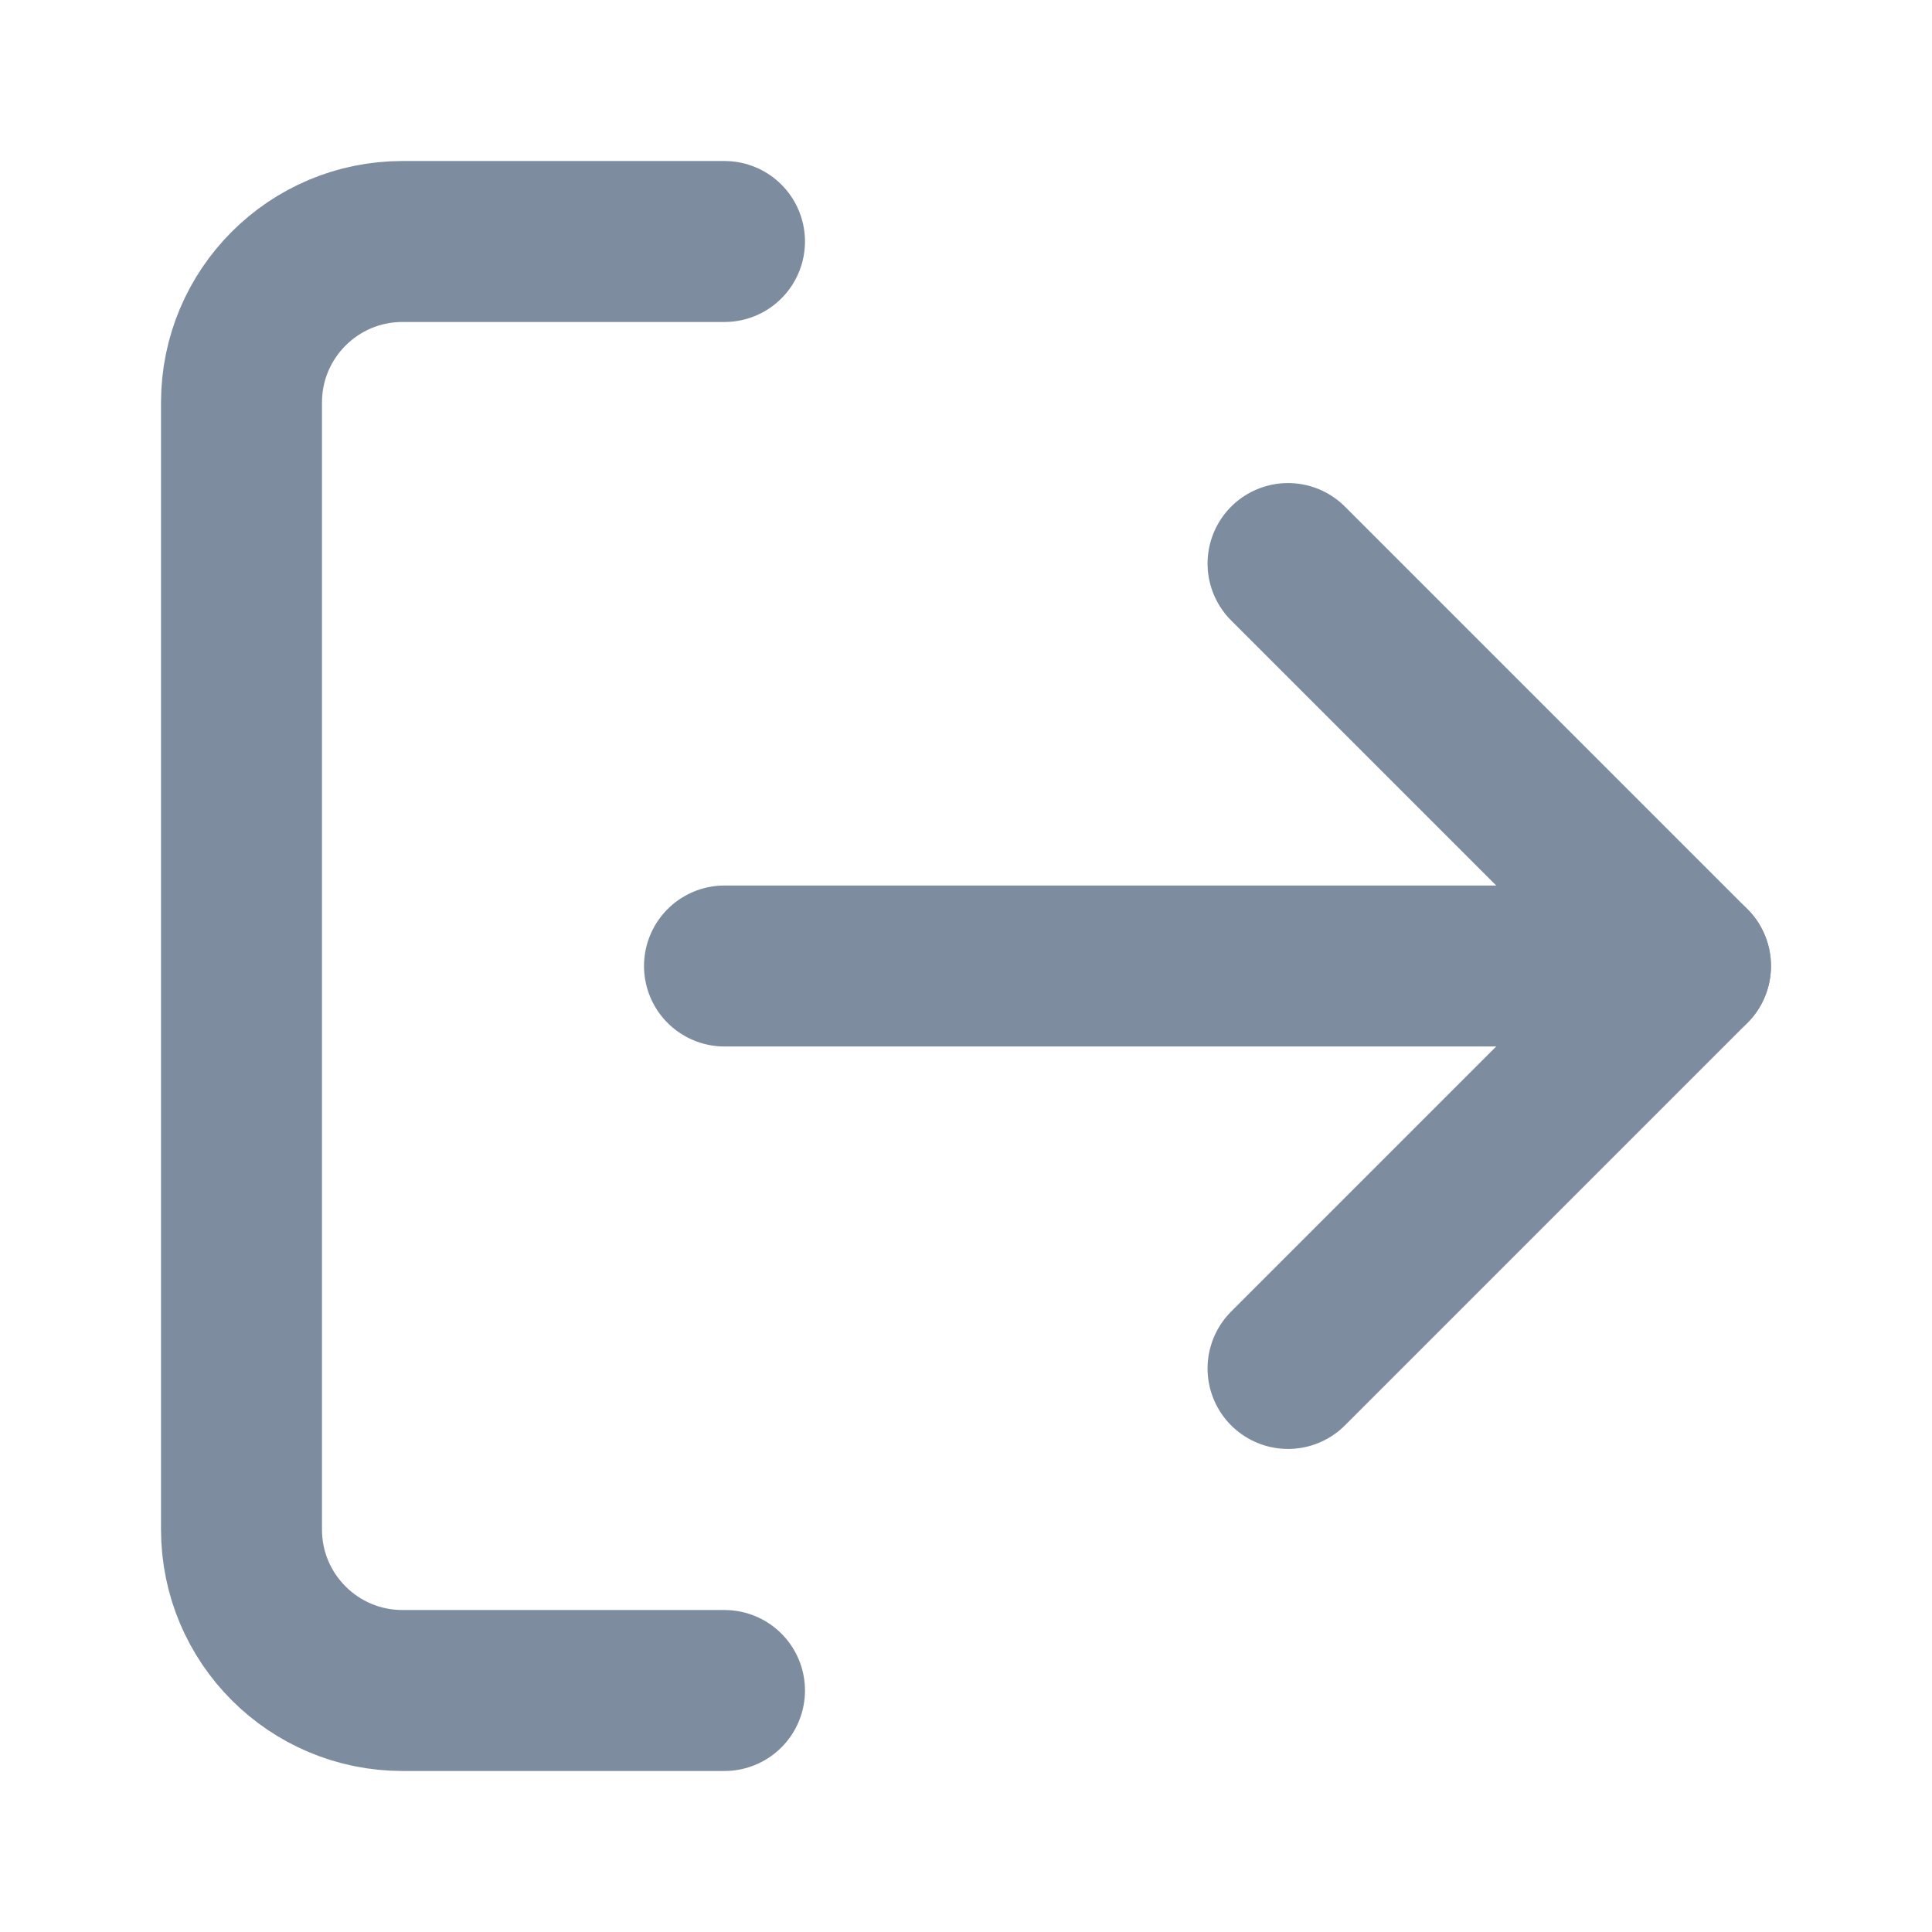
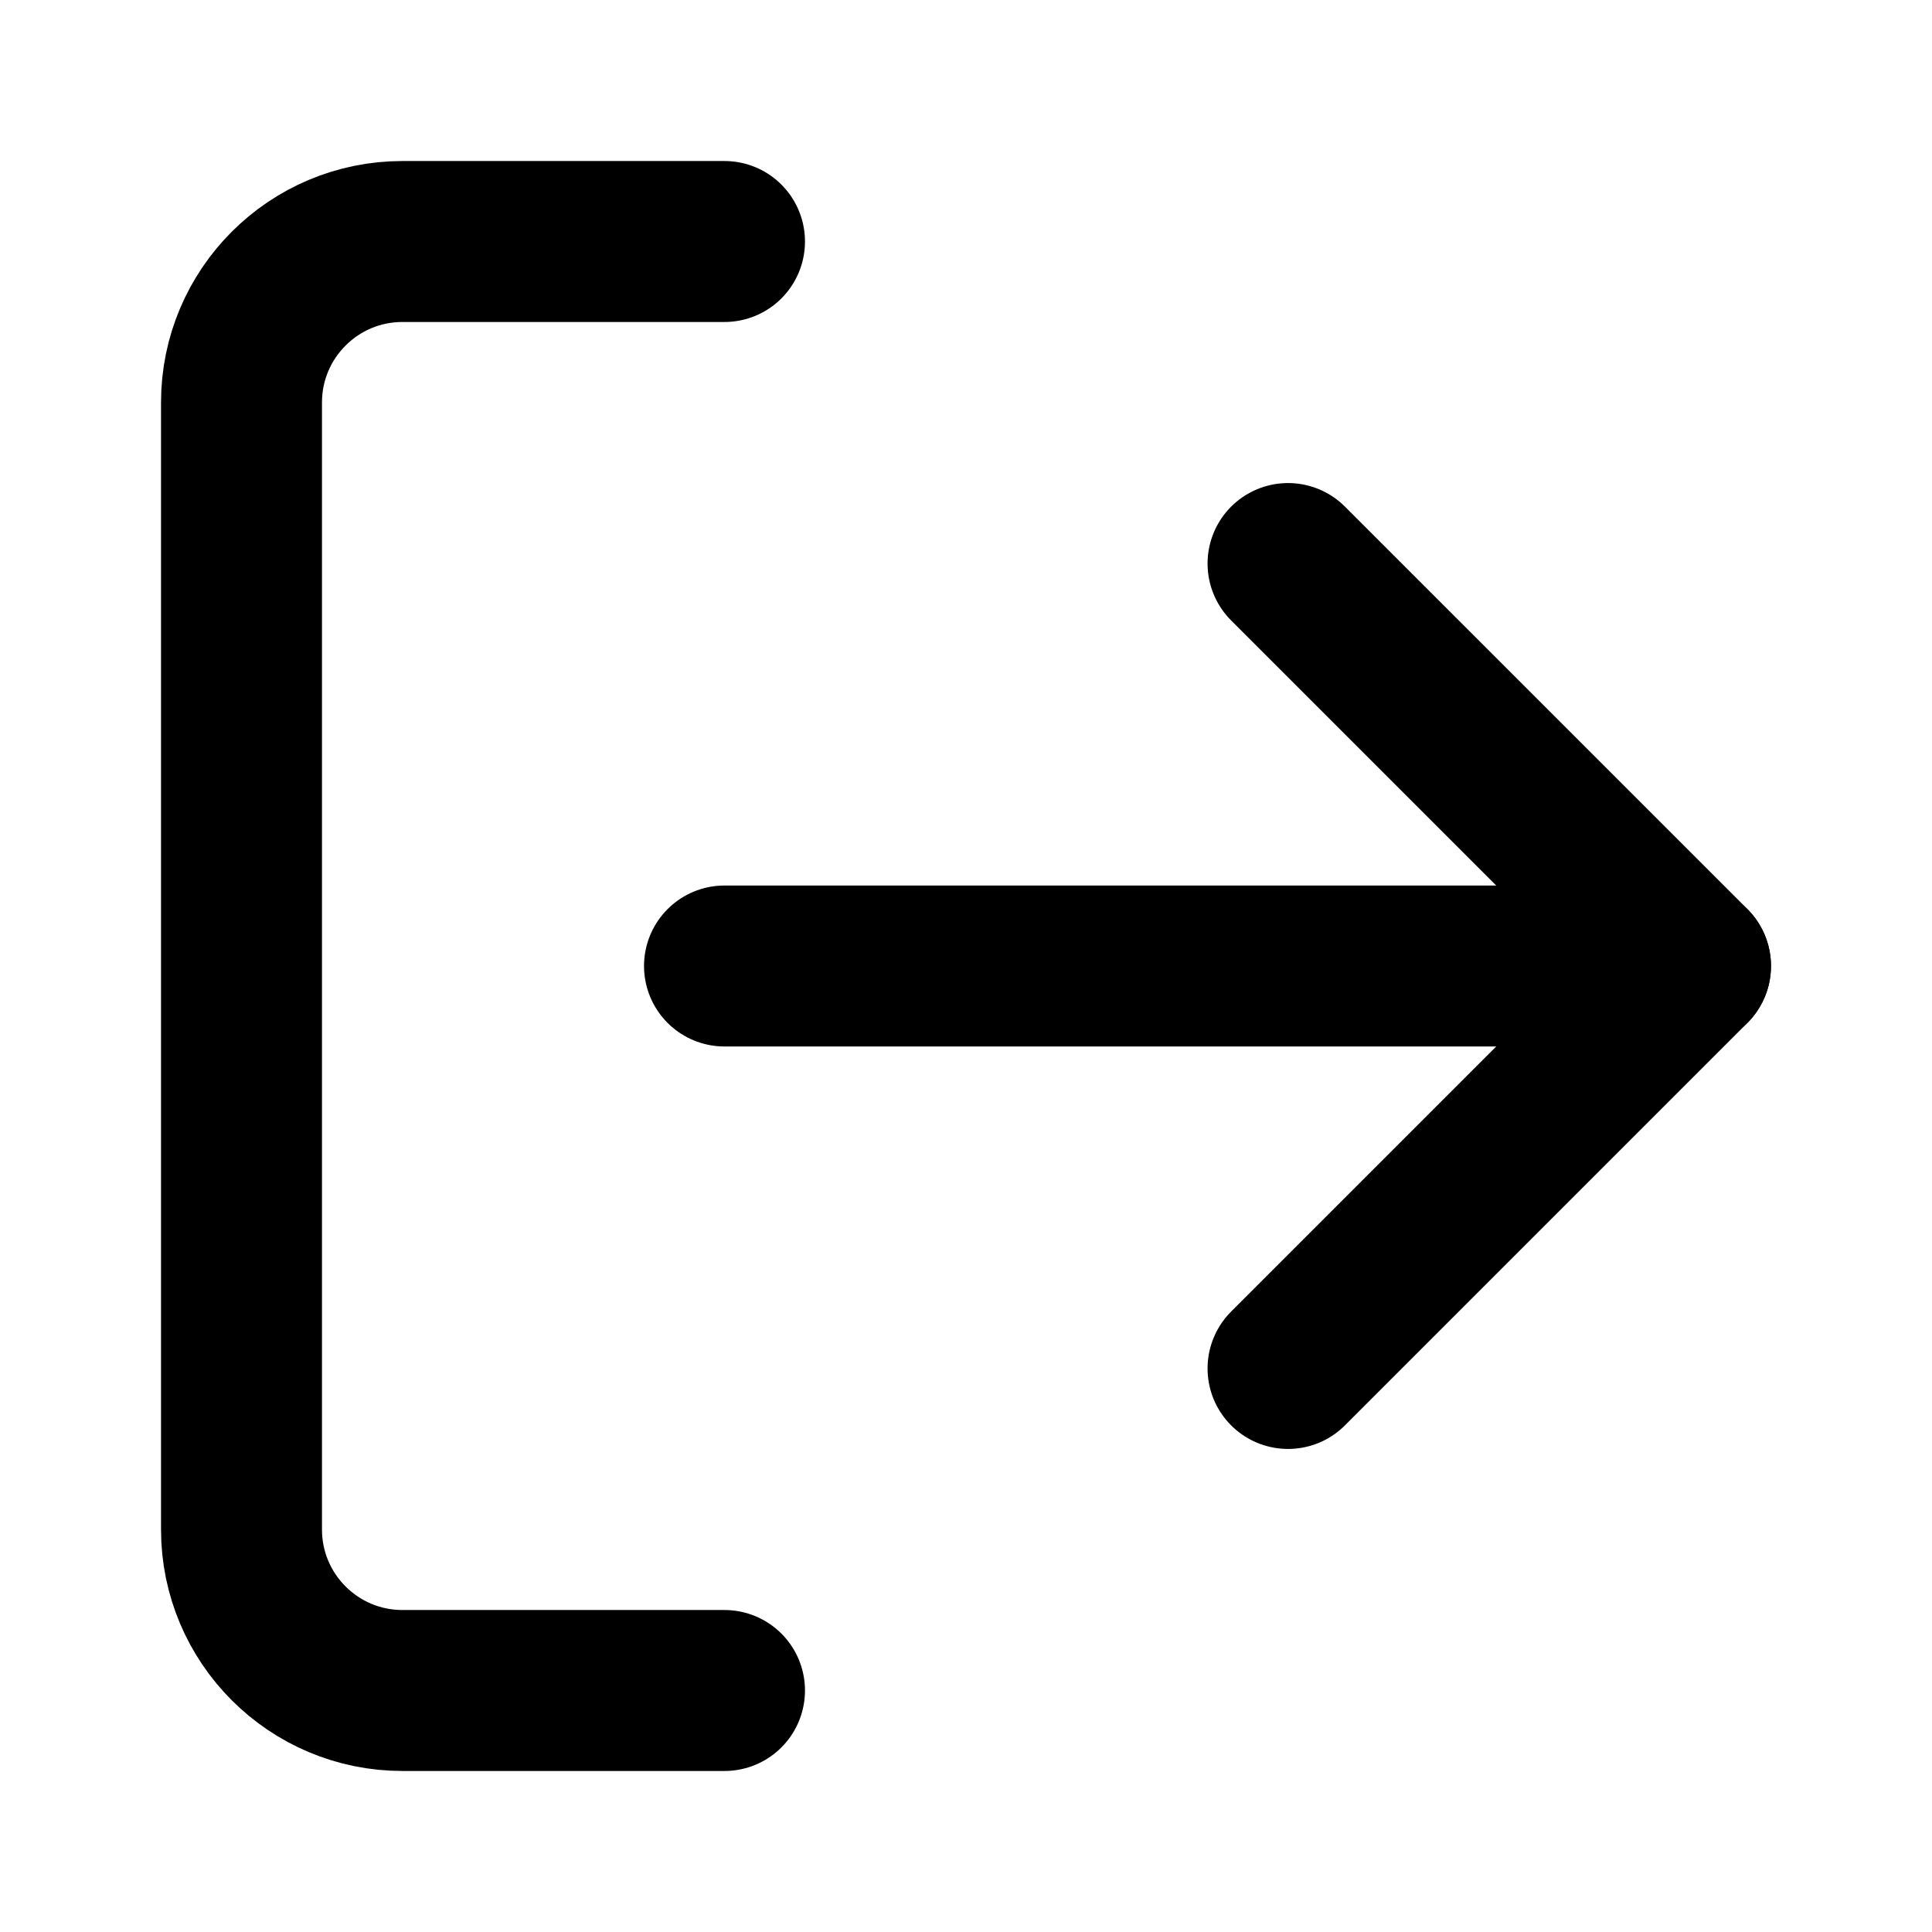
<svg xmlns="http://www.w3.org/2000/svg" width="16" height="16" viewBox="0 0 16 16" fill="none">
-   <path d="M10.667 11.333L14 8L10.667 4.667" stroke="#7E8CA0" stroke-width="1.333" stroke-linecap="round" stroke-linejoin="round" />
-   <path d="M14 8H6" stroke="#7E8CA0" stroke-width="1.333" stroke-linecap="round" stroke-linejoin="round" />
-   <path d="M6 14H3.333C2.597 14 2 13.403 2 12.667V3.333C2 2.597 2.597 2 3.333 2H6" stroke="#7E8CA0" stroke-width="1.333" stroke-linecap="round" stroke-linejoin="round" />
+   <path d="M10.667 11.333L14 8L10.667 4.667" stroke="currentColor" stroke-width="1.333" stroke-linecap="round" stroke-linejoin="round" />
+   <path d="M14 8H6" stroke="currentColor" stroke-width="1.333" stroke-linecap="round" stroke-linejoin="round" />
+   <path d="M6 14H3.333C2.597 14 2 13.403 2 12.667V3.333C2 2.597 2.597 2 3.333 2H6" stroke="currentColor" stroke-width="1.333" stroke-linecap="round" stroke-linejoin="round" />
</svg>
